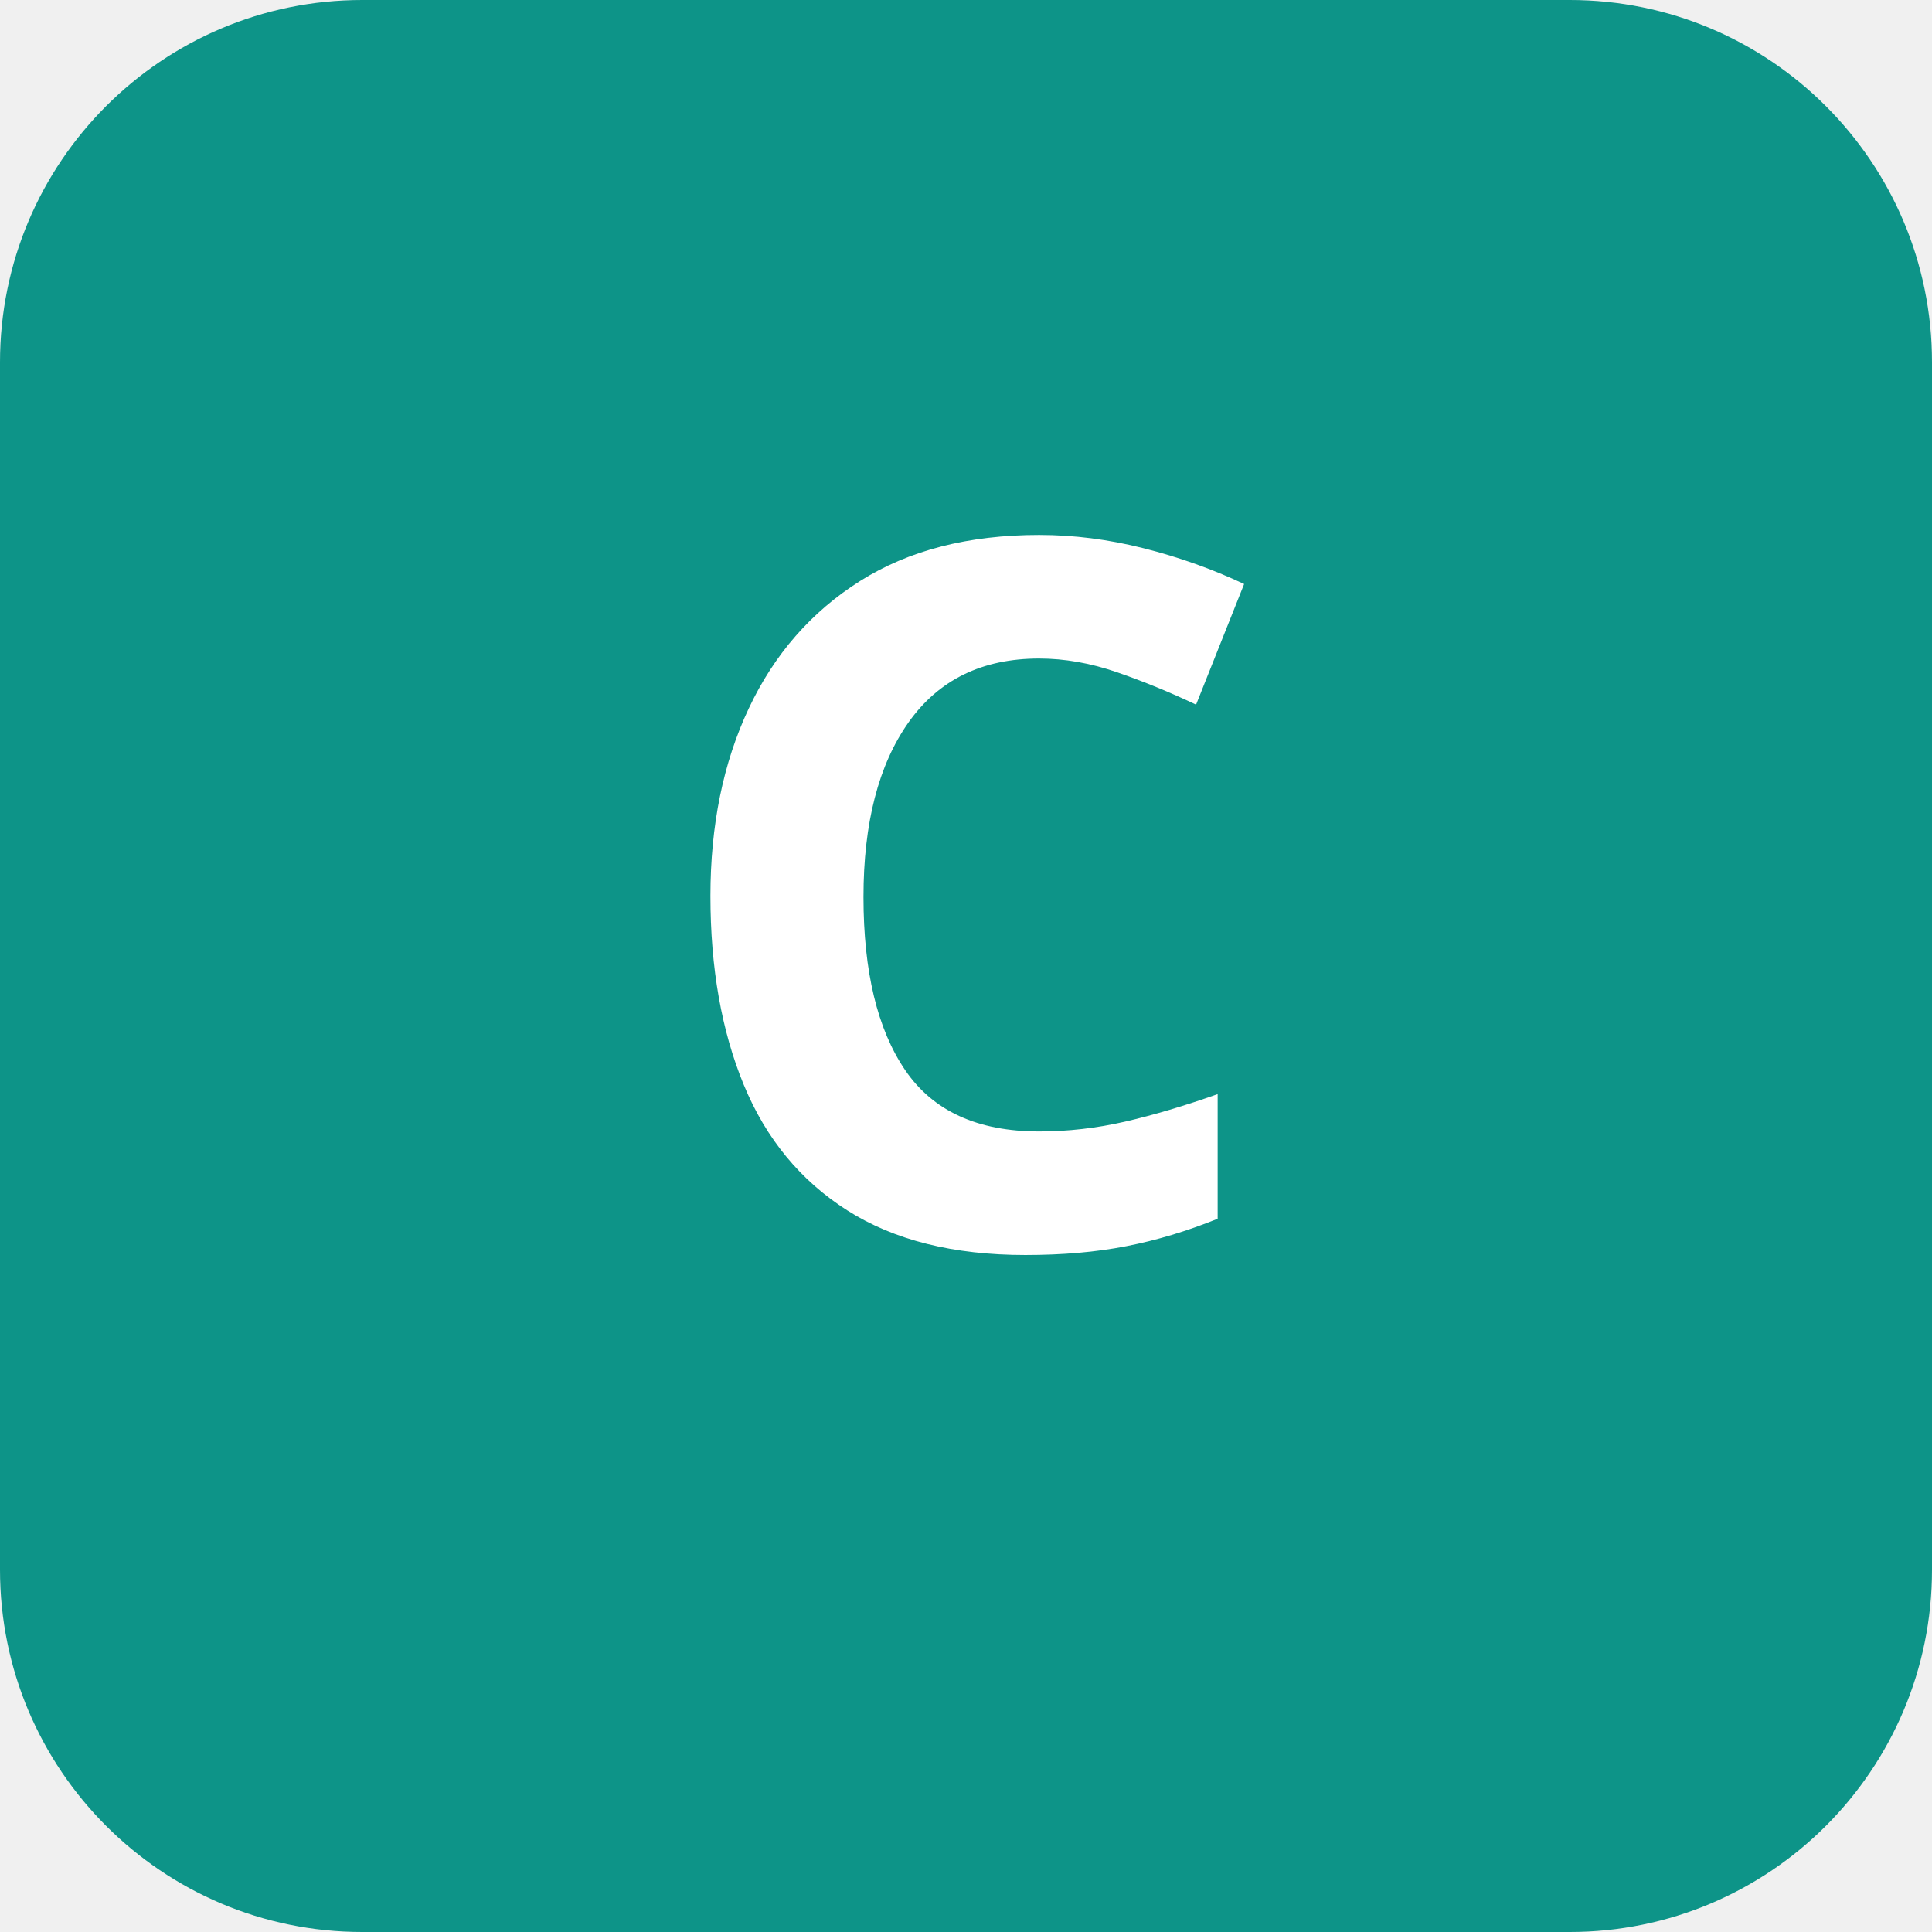
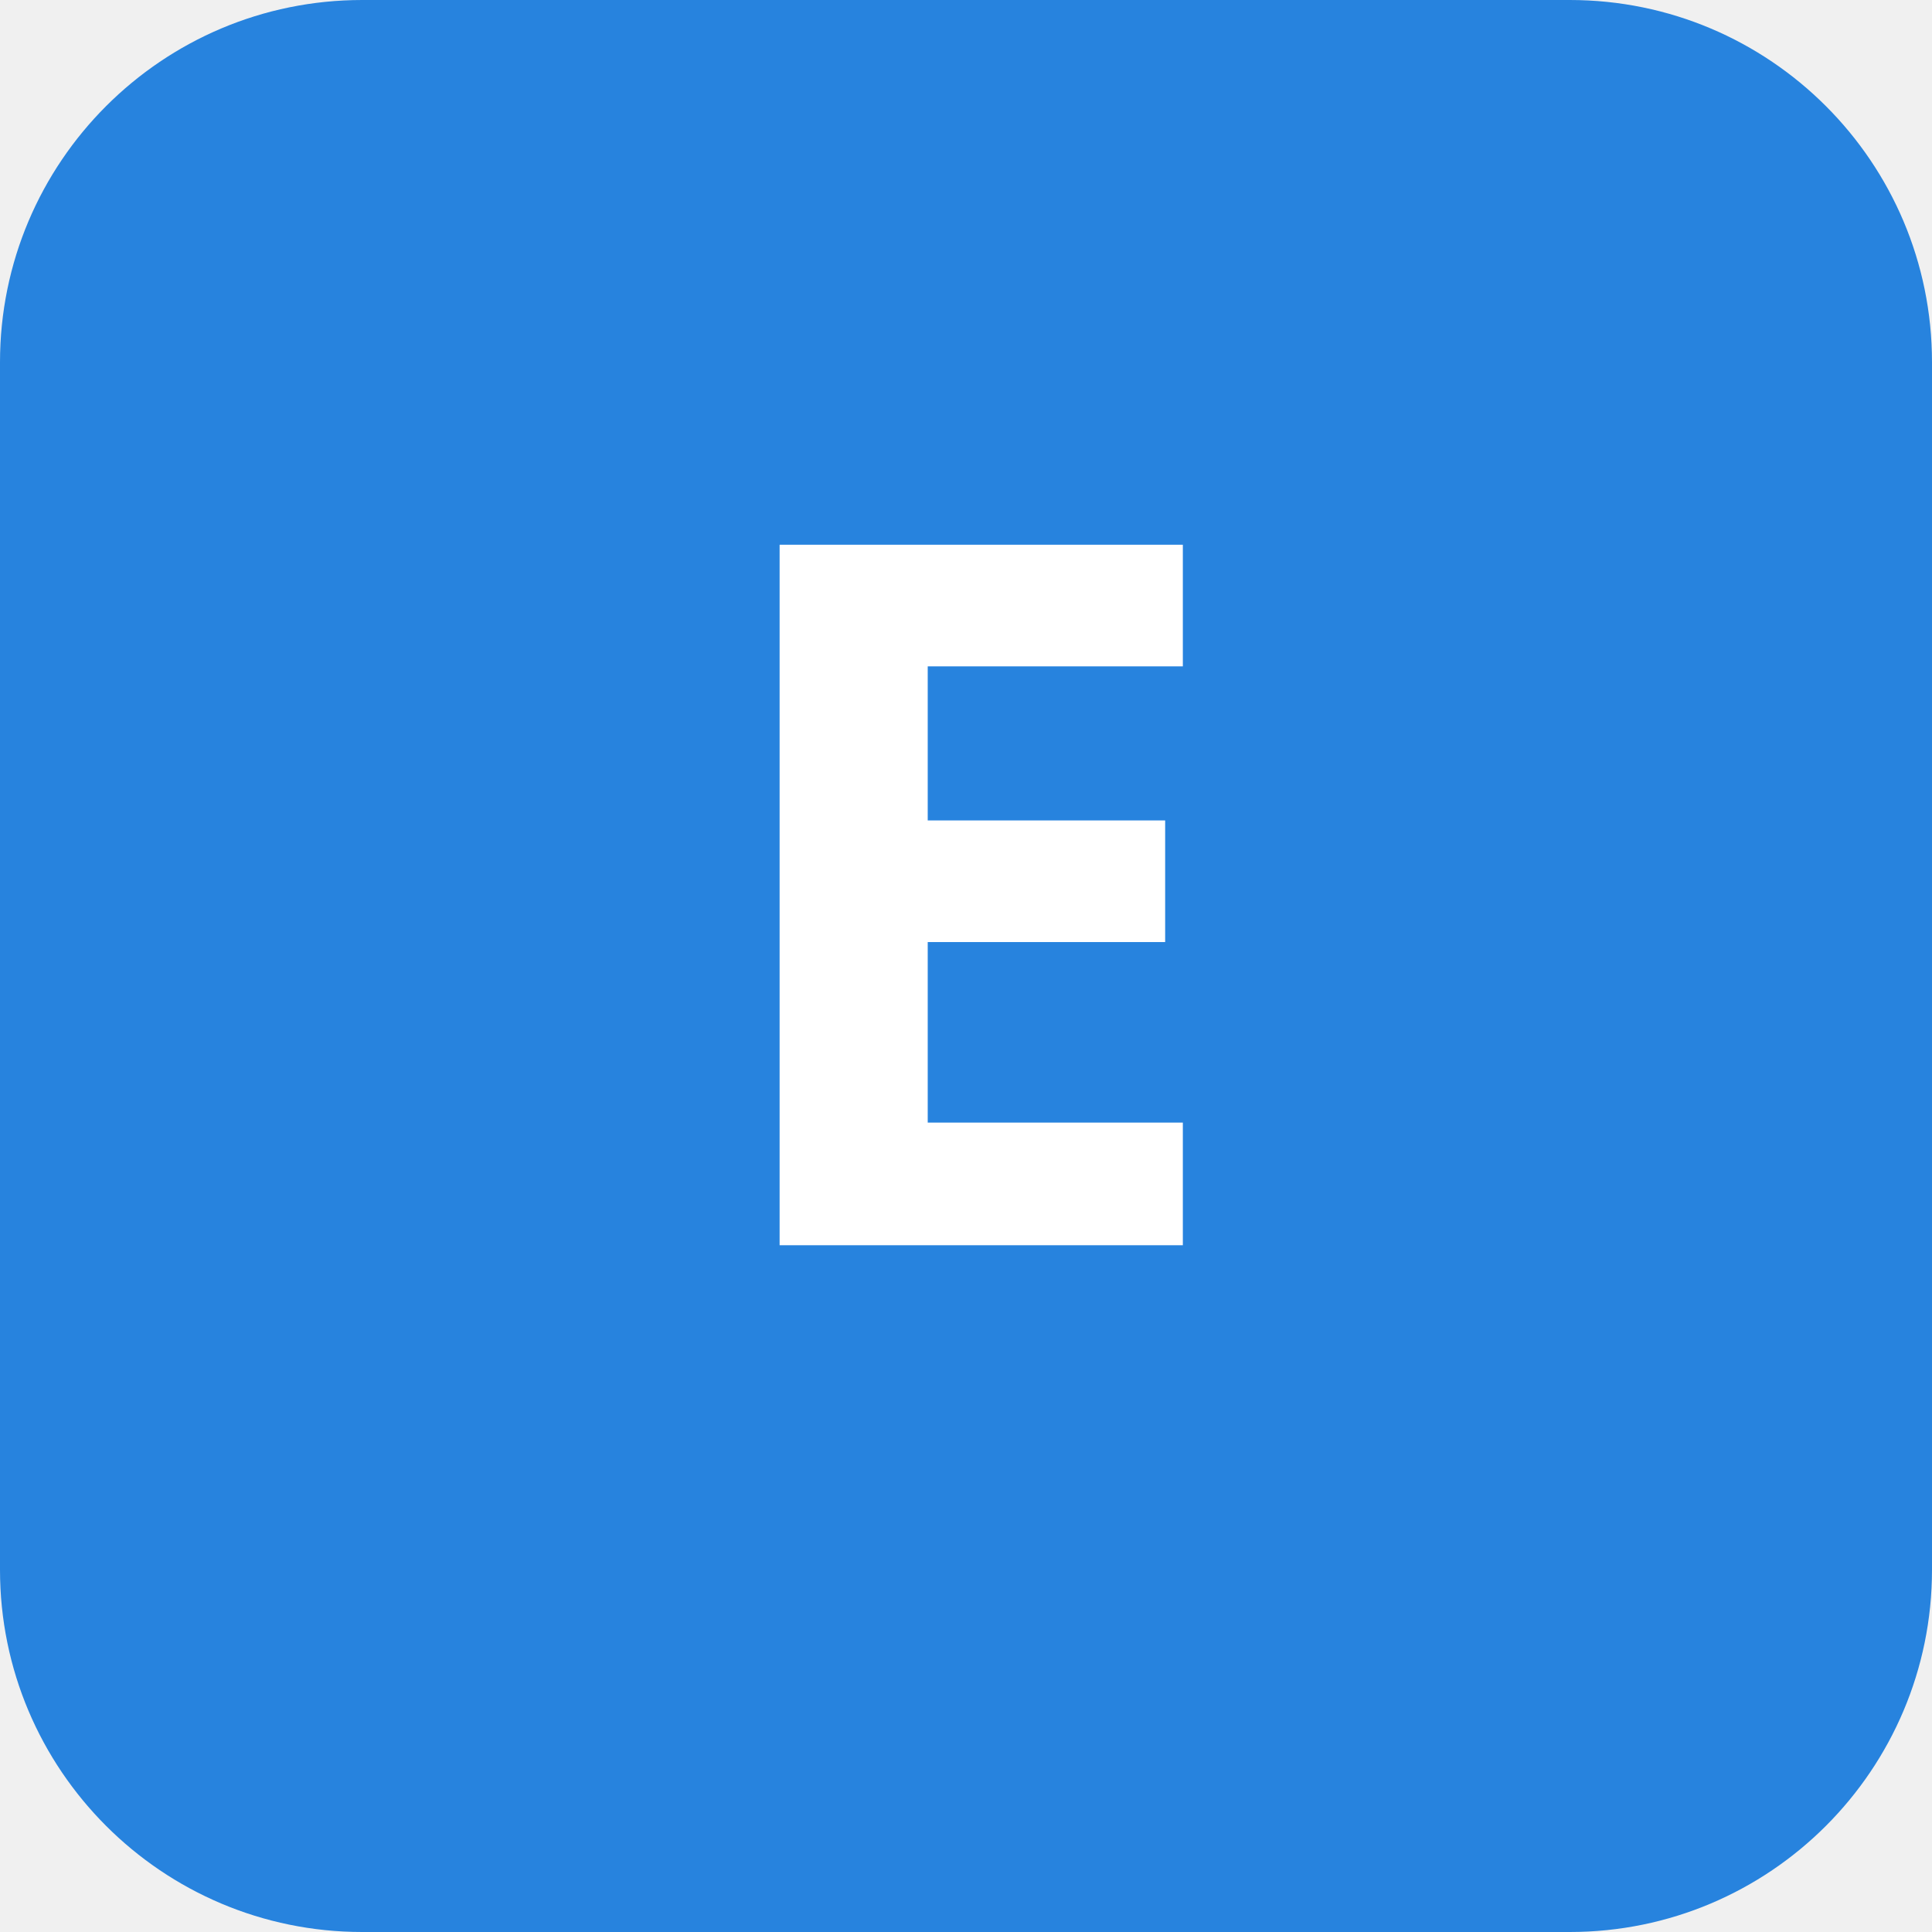
<svg xmlns="http://www.w3.org/2000/svg" viewBox="0 0 512 512">
-   <rect width="512" height="512" rx="96" fill="#0d9488" />
-   <text x="256" y="330" text-anchor="middle" font-size="260" font-family="system-ui,sans-serif" font-weight="700" fill="#ffffff">C</text>
+   <rect width="512" height="512" rx="96" fill="#2783de" />
+   <text x="256" y="330" text-anchor="middle" font-size="260" font-family="system-ui,sans-serif" font-weight="700" fill="#ffffff">E</text>
</svg>
